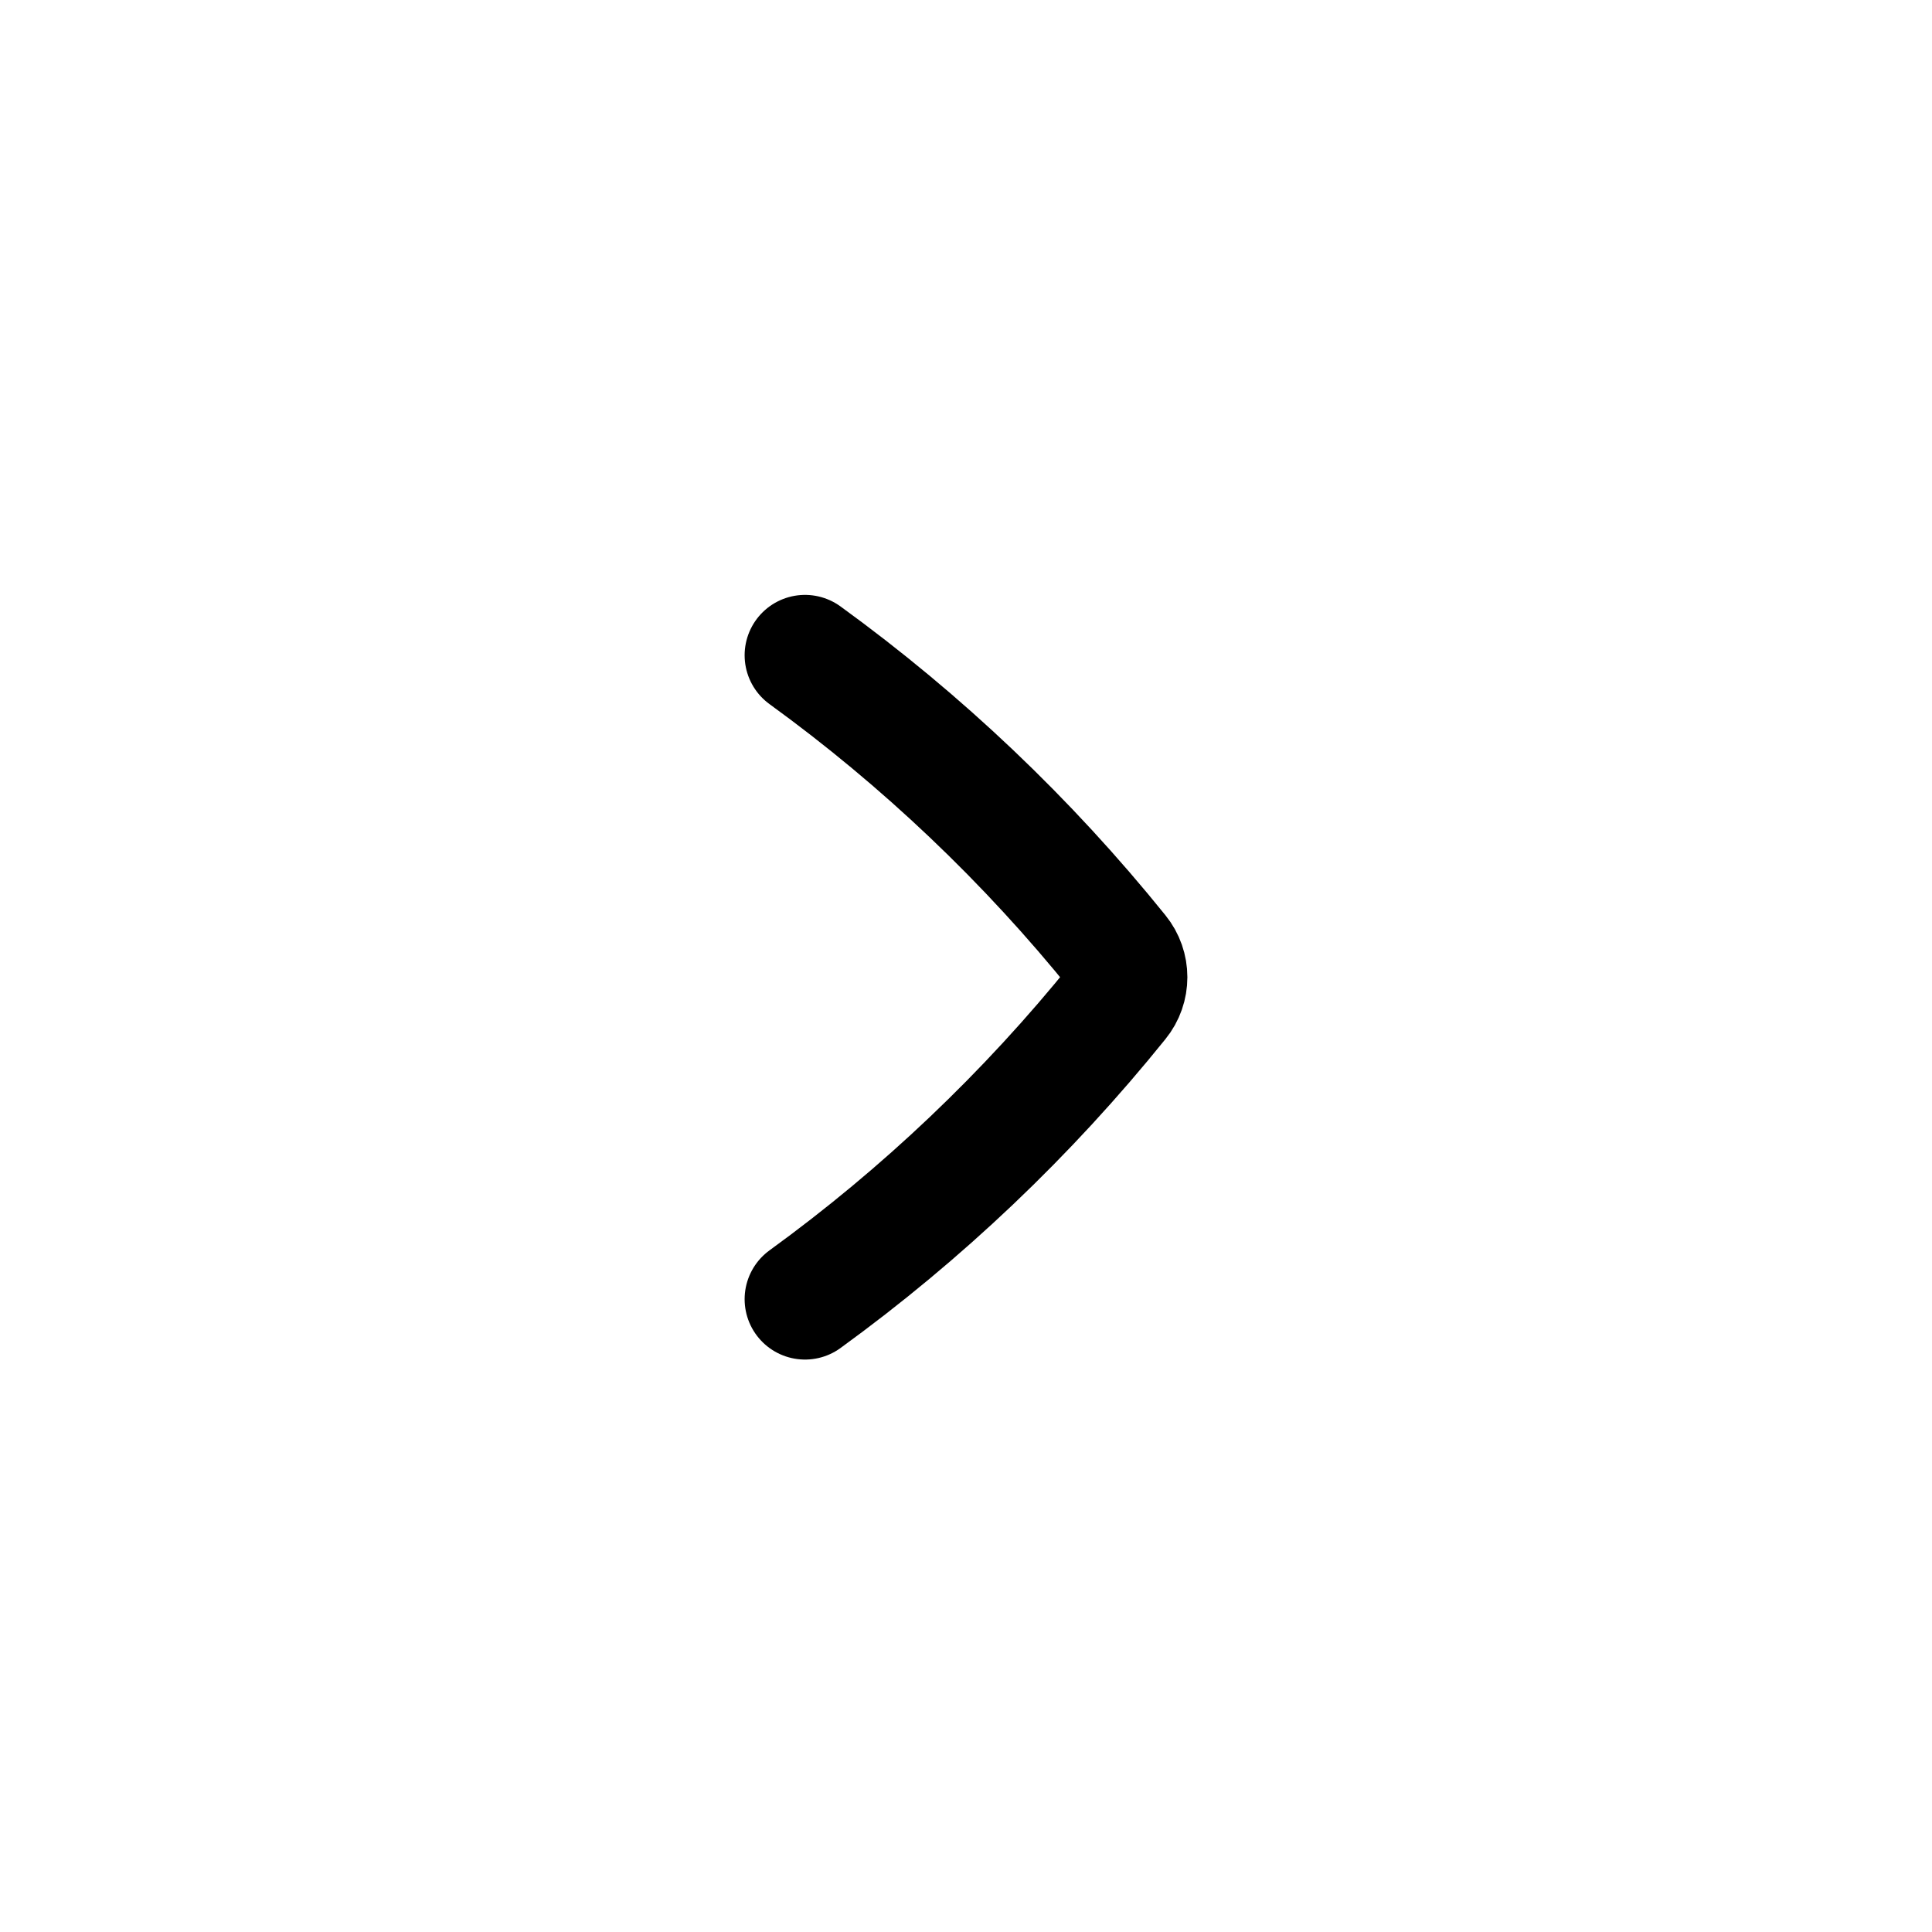
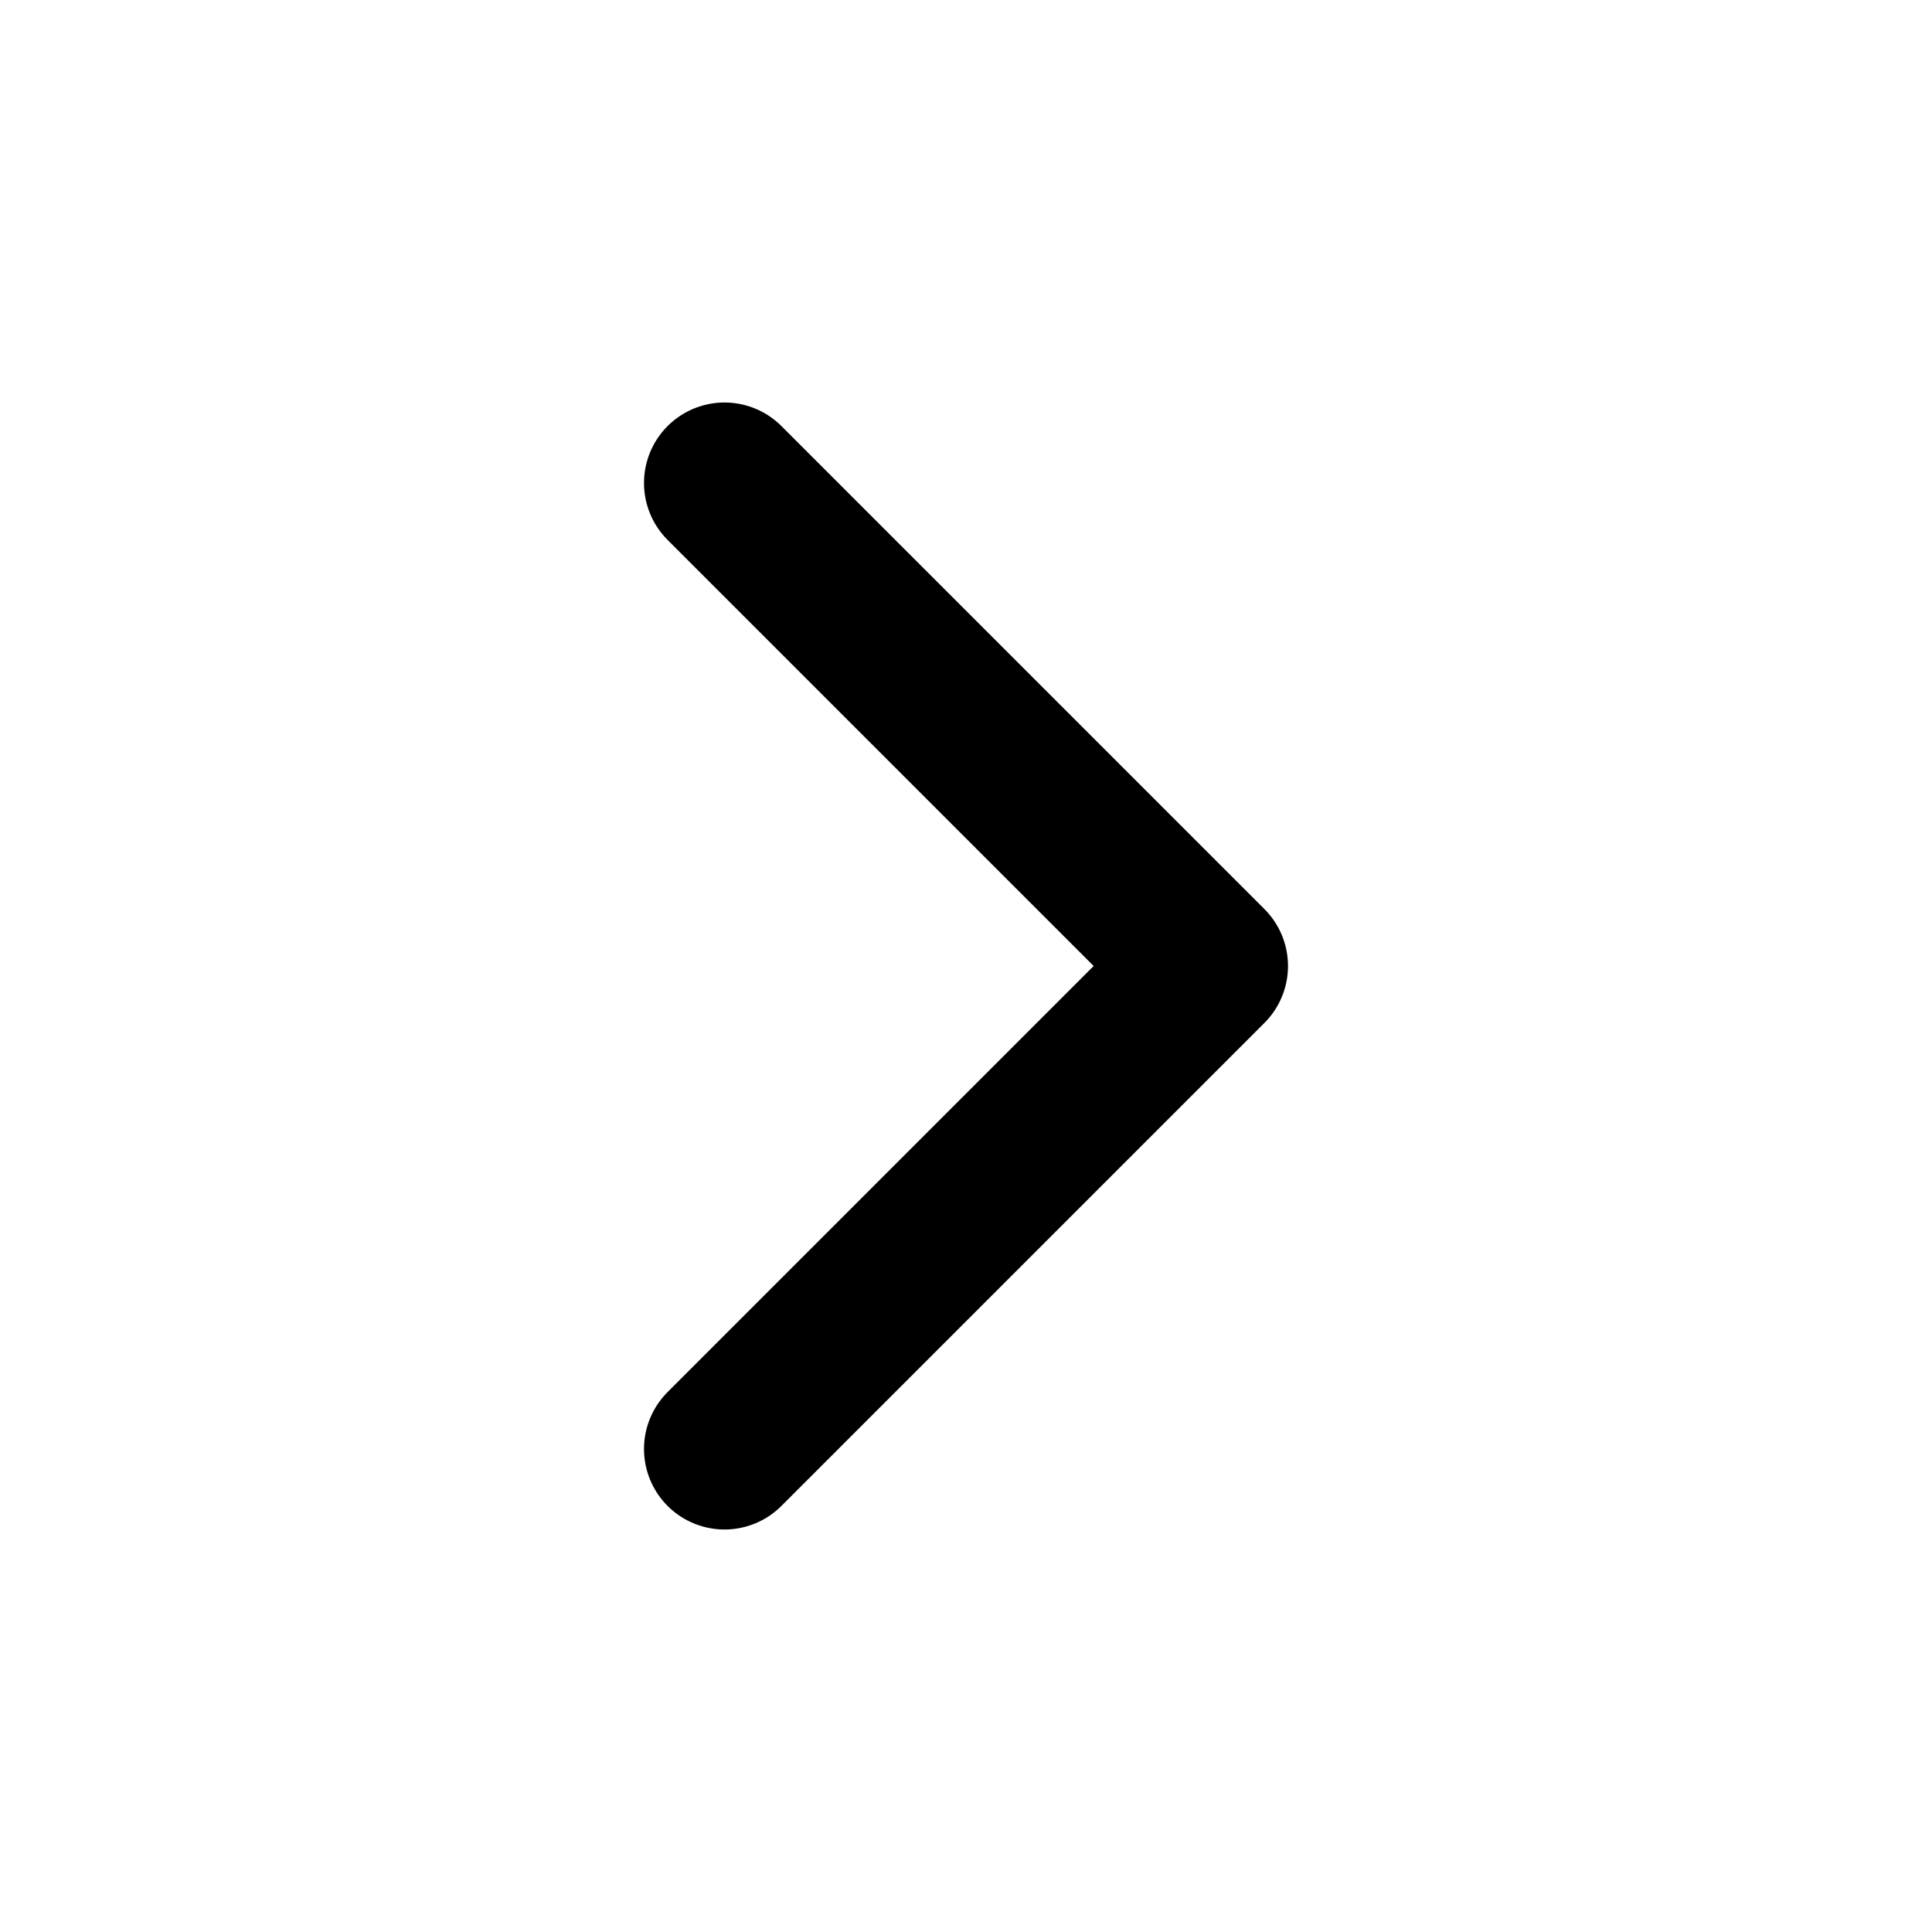
- <svg width="24" height="24" fill="none" viewBox="0 0 24 24">
-   <path stroke="currentColor" stroke-linecap="round" stroke-linejoin="round" stroke-width="1.5" d="M10 8.14a20.351 20.351 0 0 1 3.894 3.701.472.472 0 0 1 0 .596A20.353 20.353 0 0 1 10 16.139" />
+ <svg xmlns="http://www.w3.org/2000/svg" width="24" height="24" viewBox="0 0 24 24" fill="none" stroke="currentColor" stroke-width="2" stroke-linecap="round" stroke-linejoin="round" class="lucide lucide-chevron-right">
+   <path d="m9 18 6-6-6-6" />
</svg>
